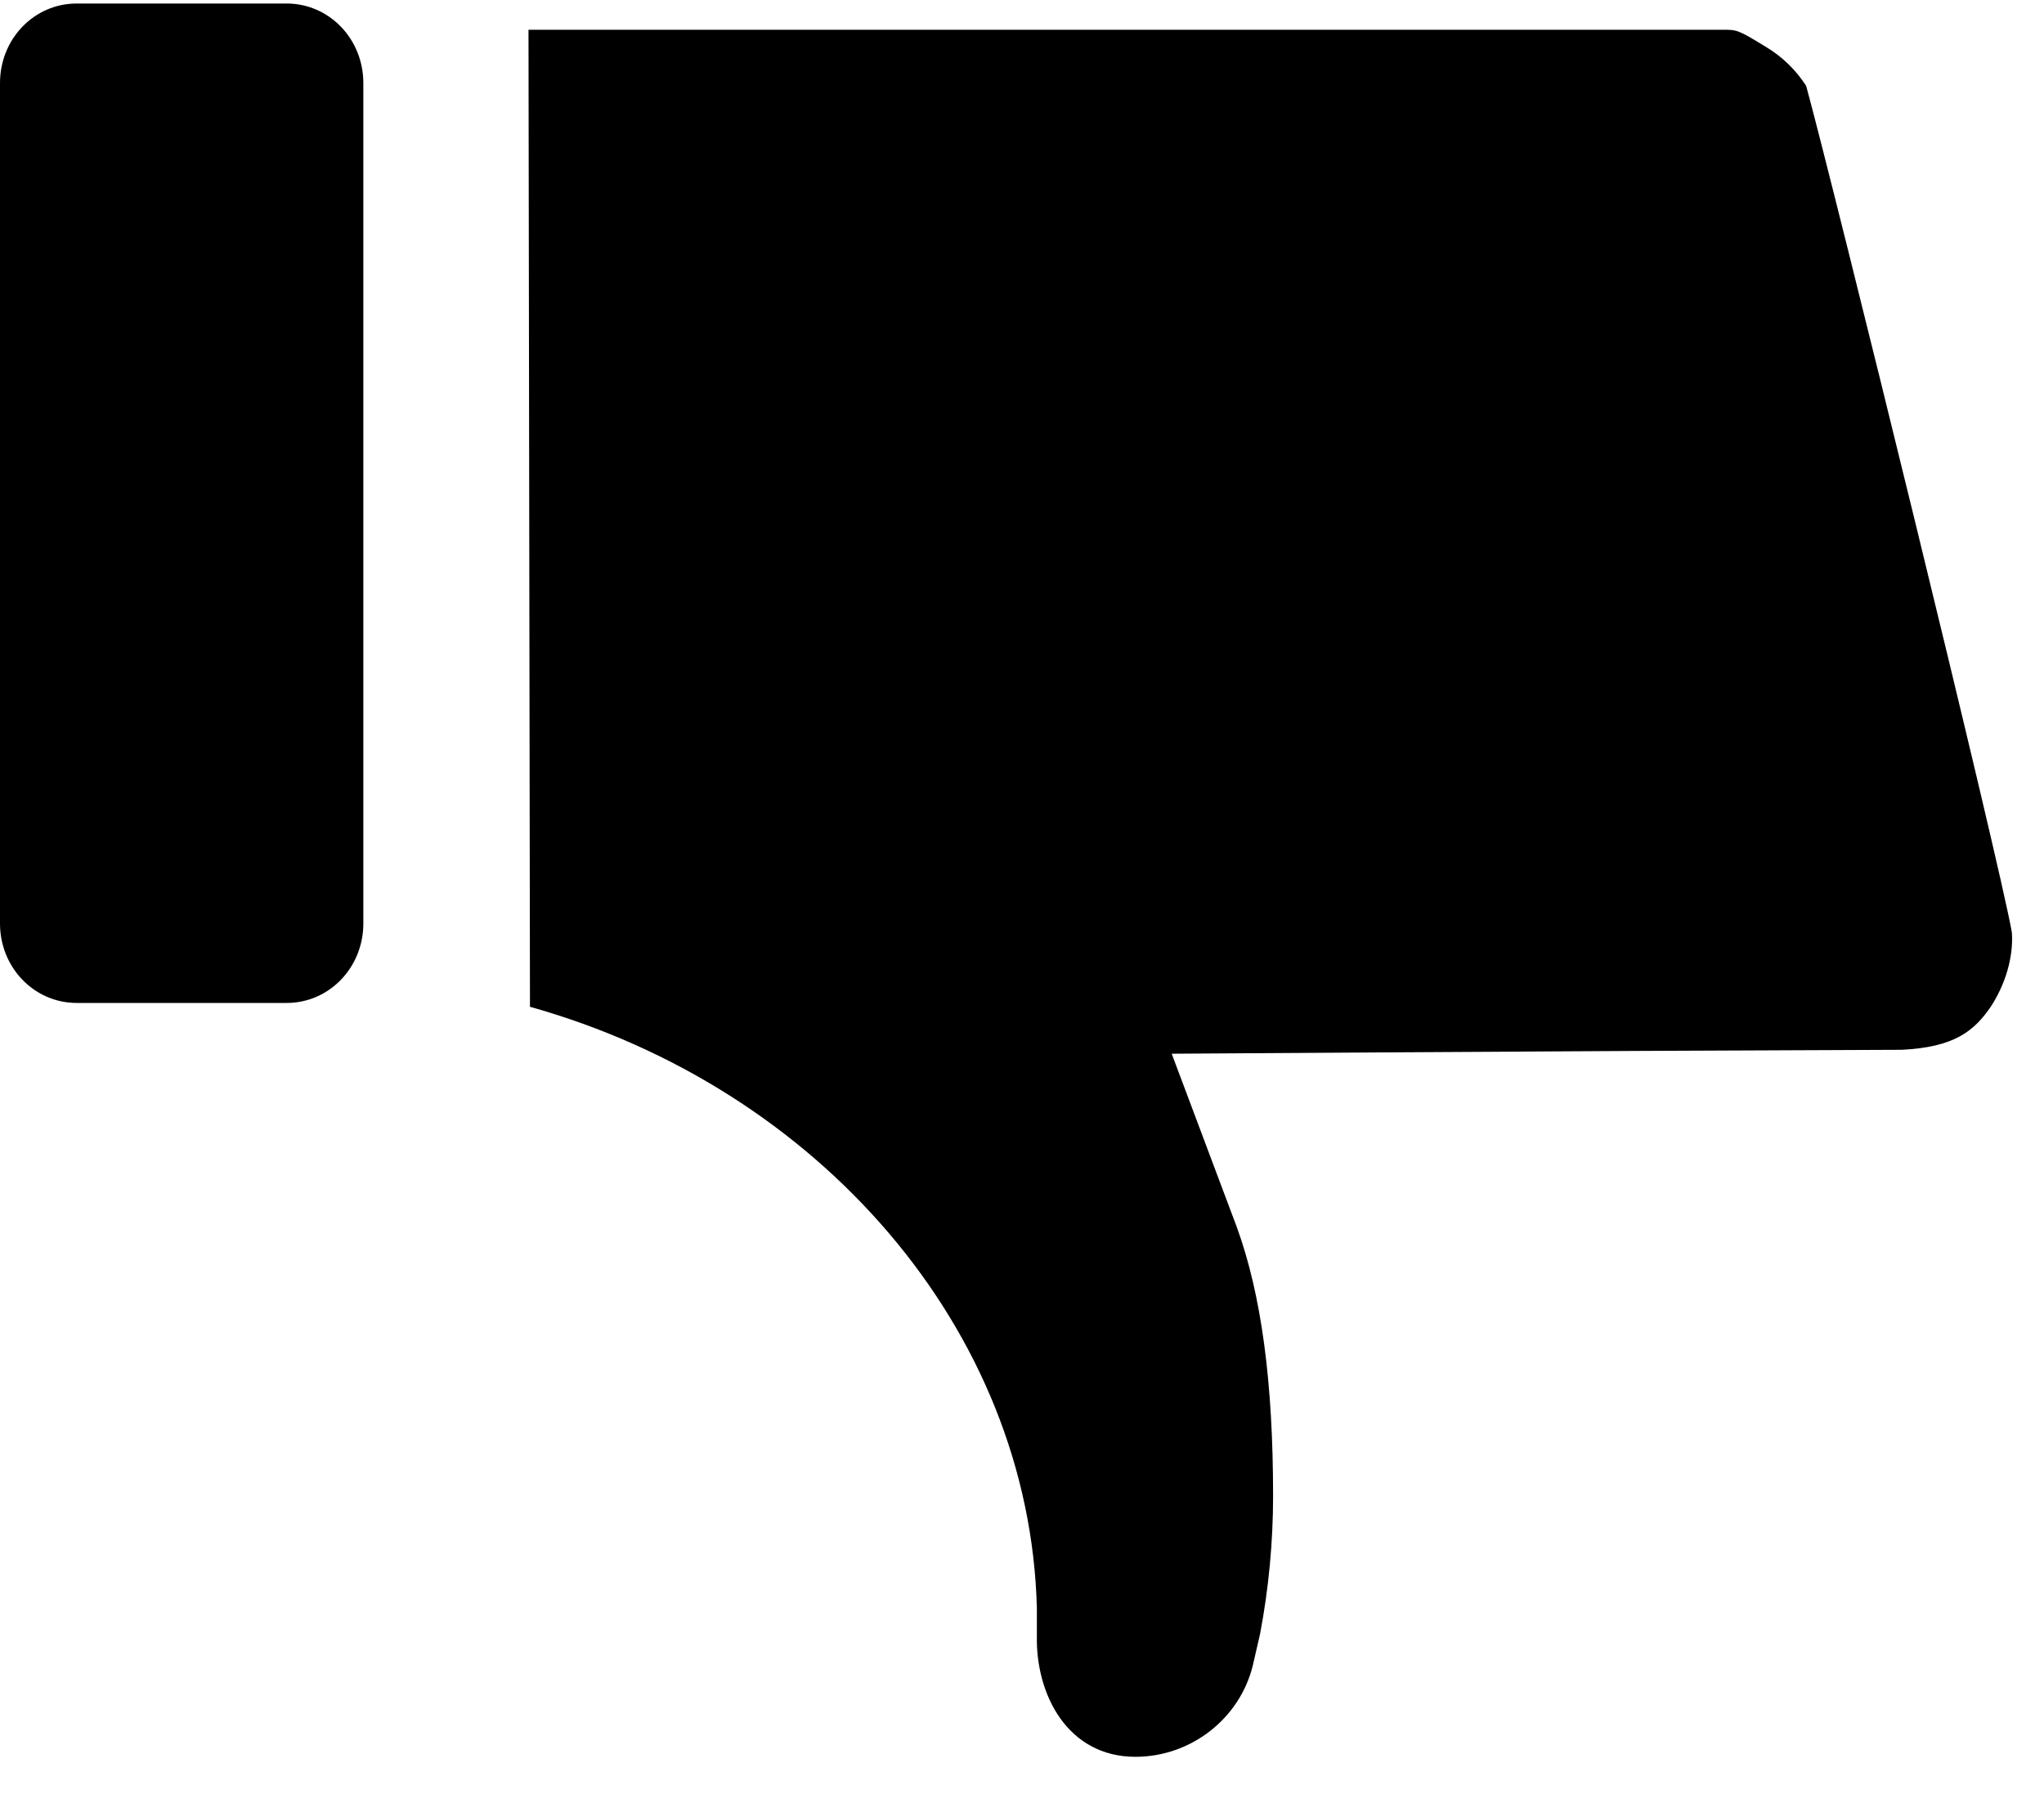
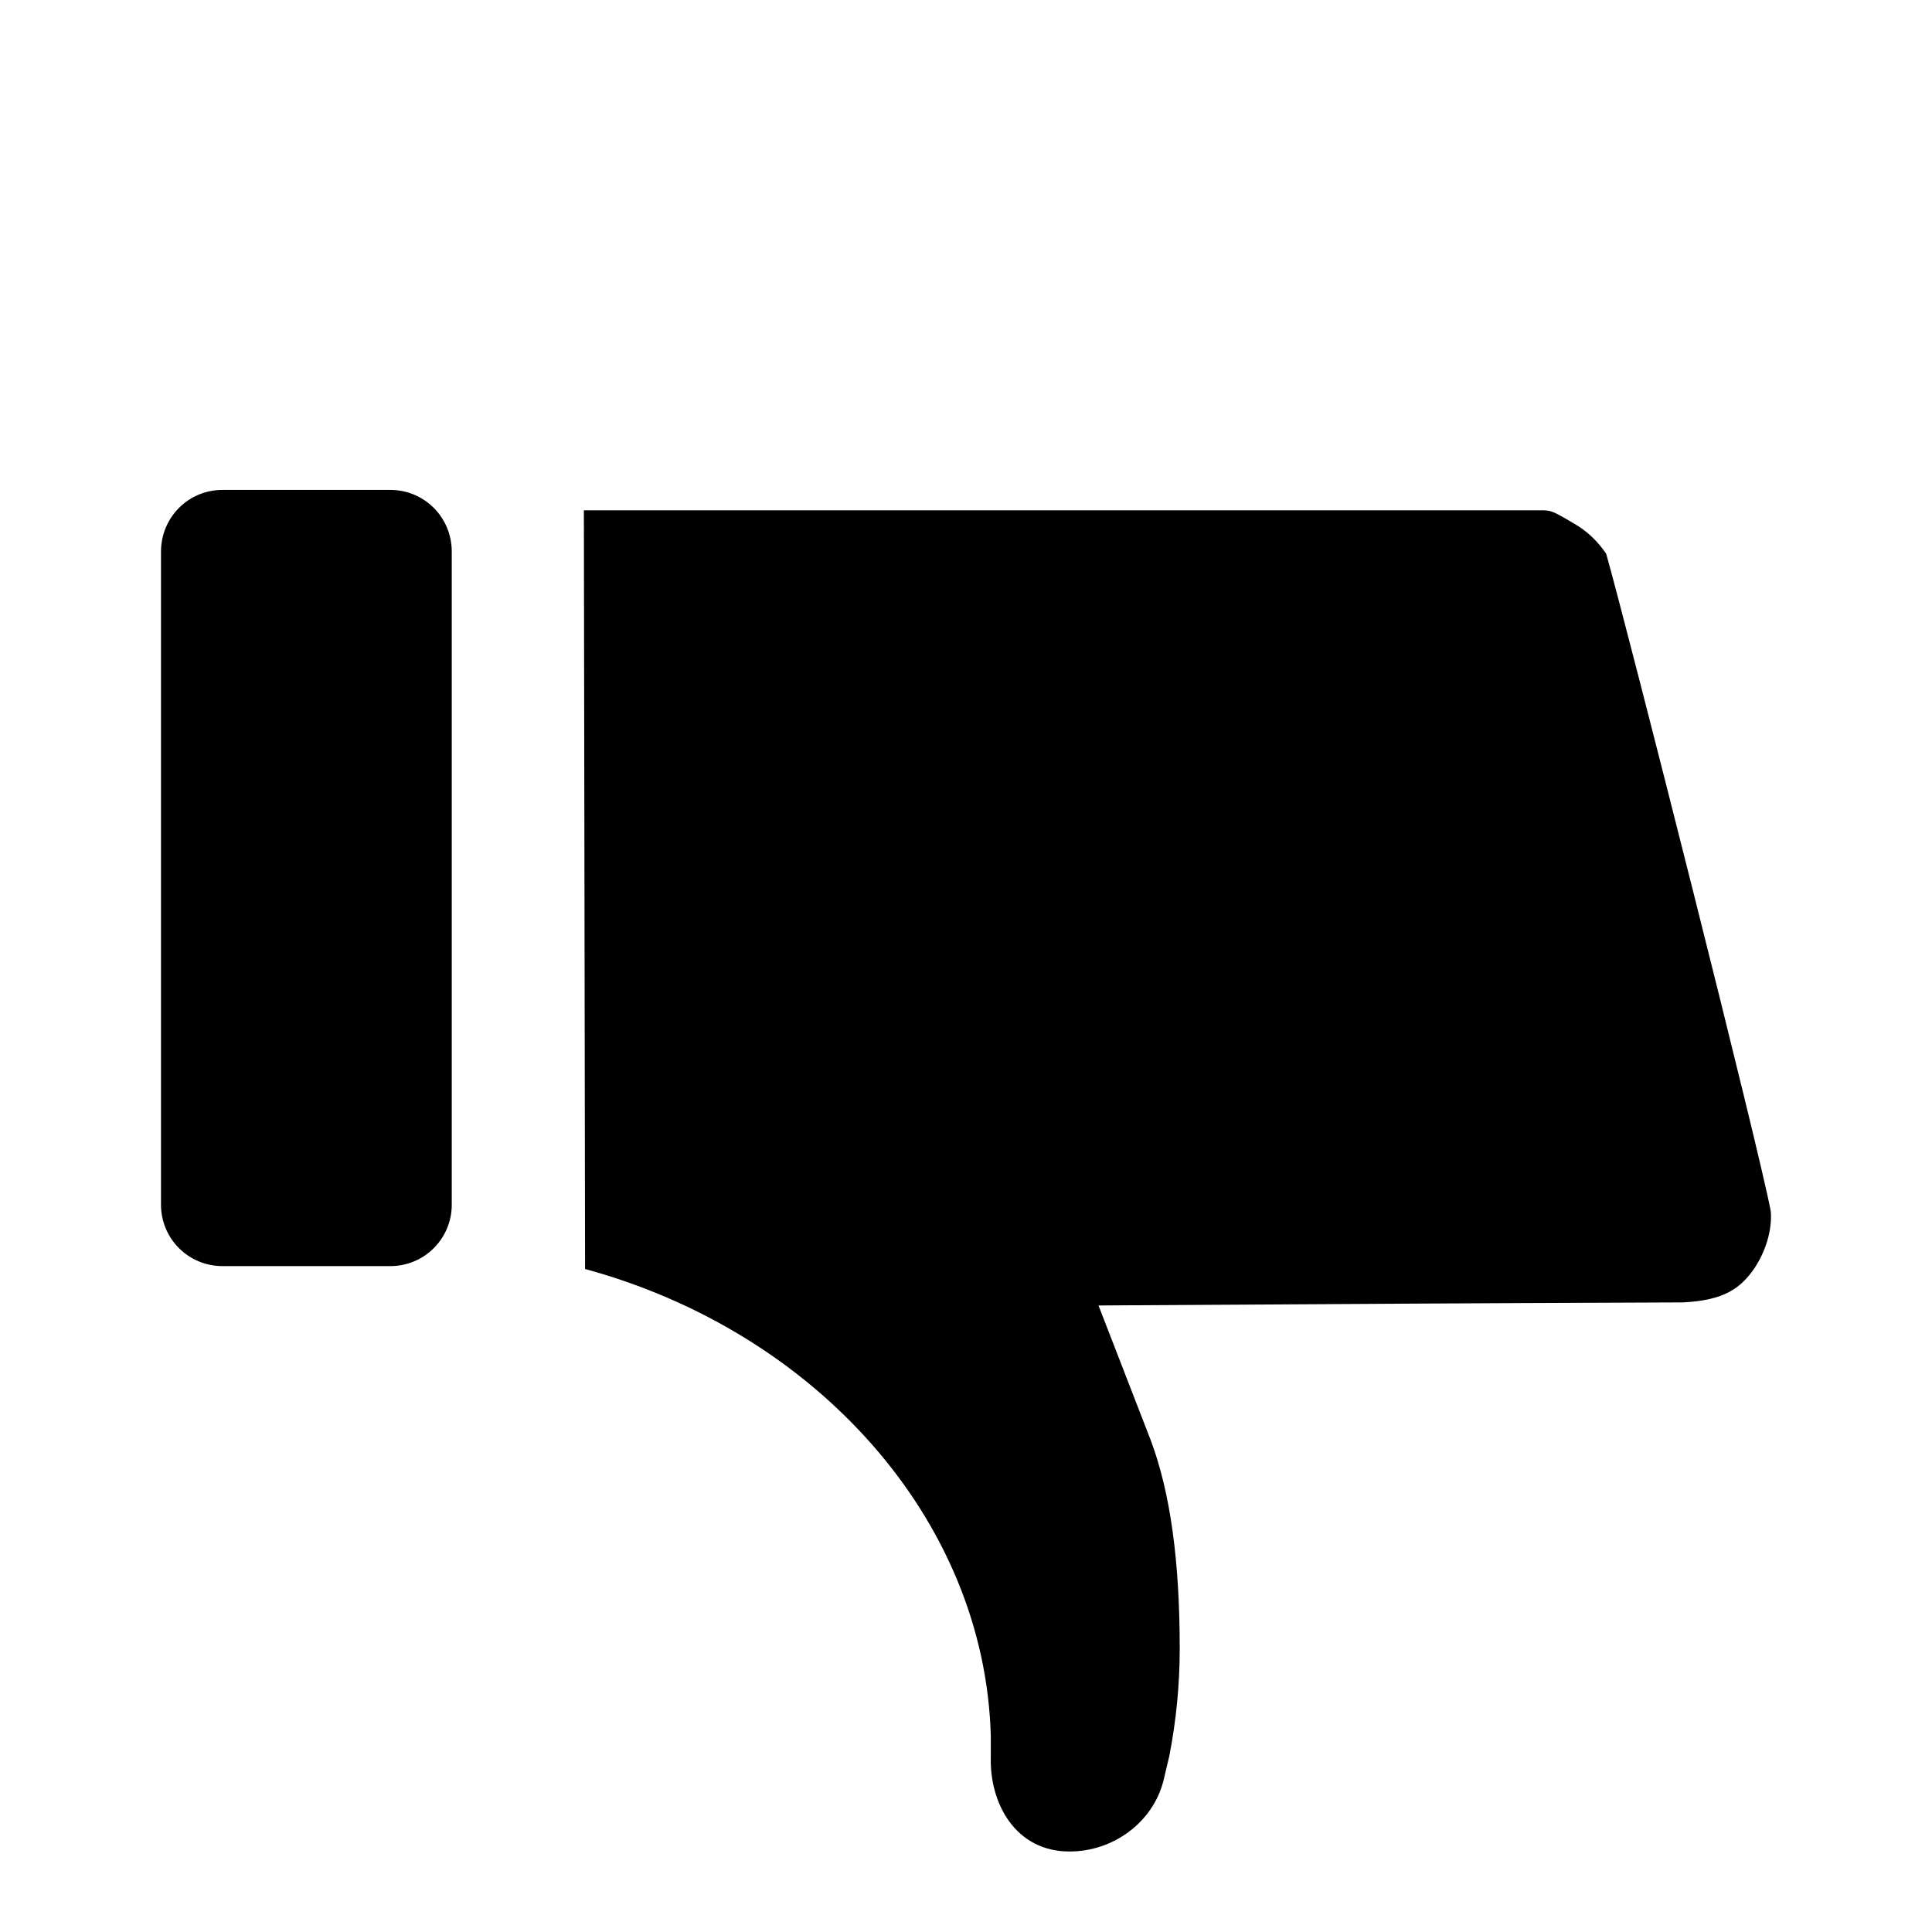
- <svg xmlns="http://www.w3.org/2000/svg" width="25" height="22">
-   <path d="M13.888 21.484c.673 0 1.275-.463 1.435-1.117l.088-.382c.107-.559.16-1.133.16-1.691 0-1.388-.142-2.457-.443-3.286l-.797-2.122 2.498-.016a2257.5 2257.5 0 0 1 6.431-.032c.638-.032.886-.223 1.099-.542.212-.335.265-.67.248-.894-.16-.909-2.18-9.124-2.516-10.352a1.506 1.506 0 0 0-.496-.479c-.337-.207-.355-.207-.514-.207H6.464l.018 11.948c3.526.989 6.112 3.94 6.2 7.354V20c-.017.718.373 1.484 1.206 1.484zM3.506 12.265H.938c-.52 0-.938-.433-.938-.972V1.016C0 .476.417.043.938.043h2.568c.521 0 .938.434.938.973v10.277c0 .539-.417.972-.938.972zM5.18-1.333h-.222.222c-.11 0-.11 0 0 0z" />
+ <svg xmlns="http://www.w3.org/2000/svg" width="24" height="24">
+   <path d="M13.286 23c.547 0 1.037-.365 1.167-.88l.072-.303c.086-.44.13-.893.13-1.334 0-1.095-.116-1.938-.36-2.592l-.649-1.674 2.03-.012c1.959-.013 4.94-.026 5.227-.026.518-.025.72-.176.893-.427.173-.265.216-.529.201-.705-.13-.717-1.77-7.198-2.044-8.167-.1-.151-.245-.29-.403-.378-.274-.163-.288-.163-.418-.163H7.253l.015 9.425c2.865.78 4.967 3.108 5.04 5.801v.265c-.015.566.302 1.17.978 1.17zM4.85 15.728H2.763A.762.762 0 012 14.96V6.853c0-.425.339-.767.763-.767h2.086c.424 0 .763.342.763.767v8.107a.762.762 0 01-.763.768zM6.21 4.994h-.18.18c-.09 0-.09 0 0 0z" />
</svg>
